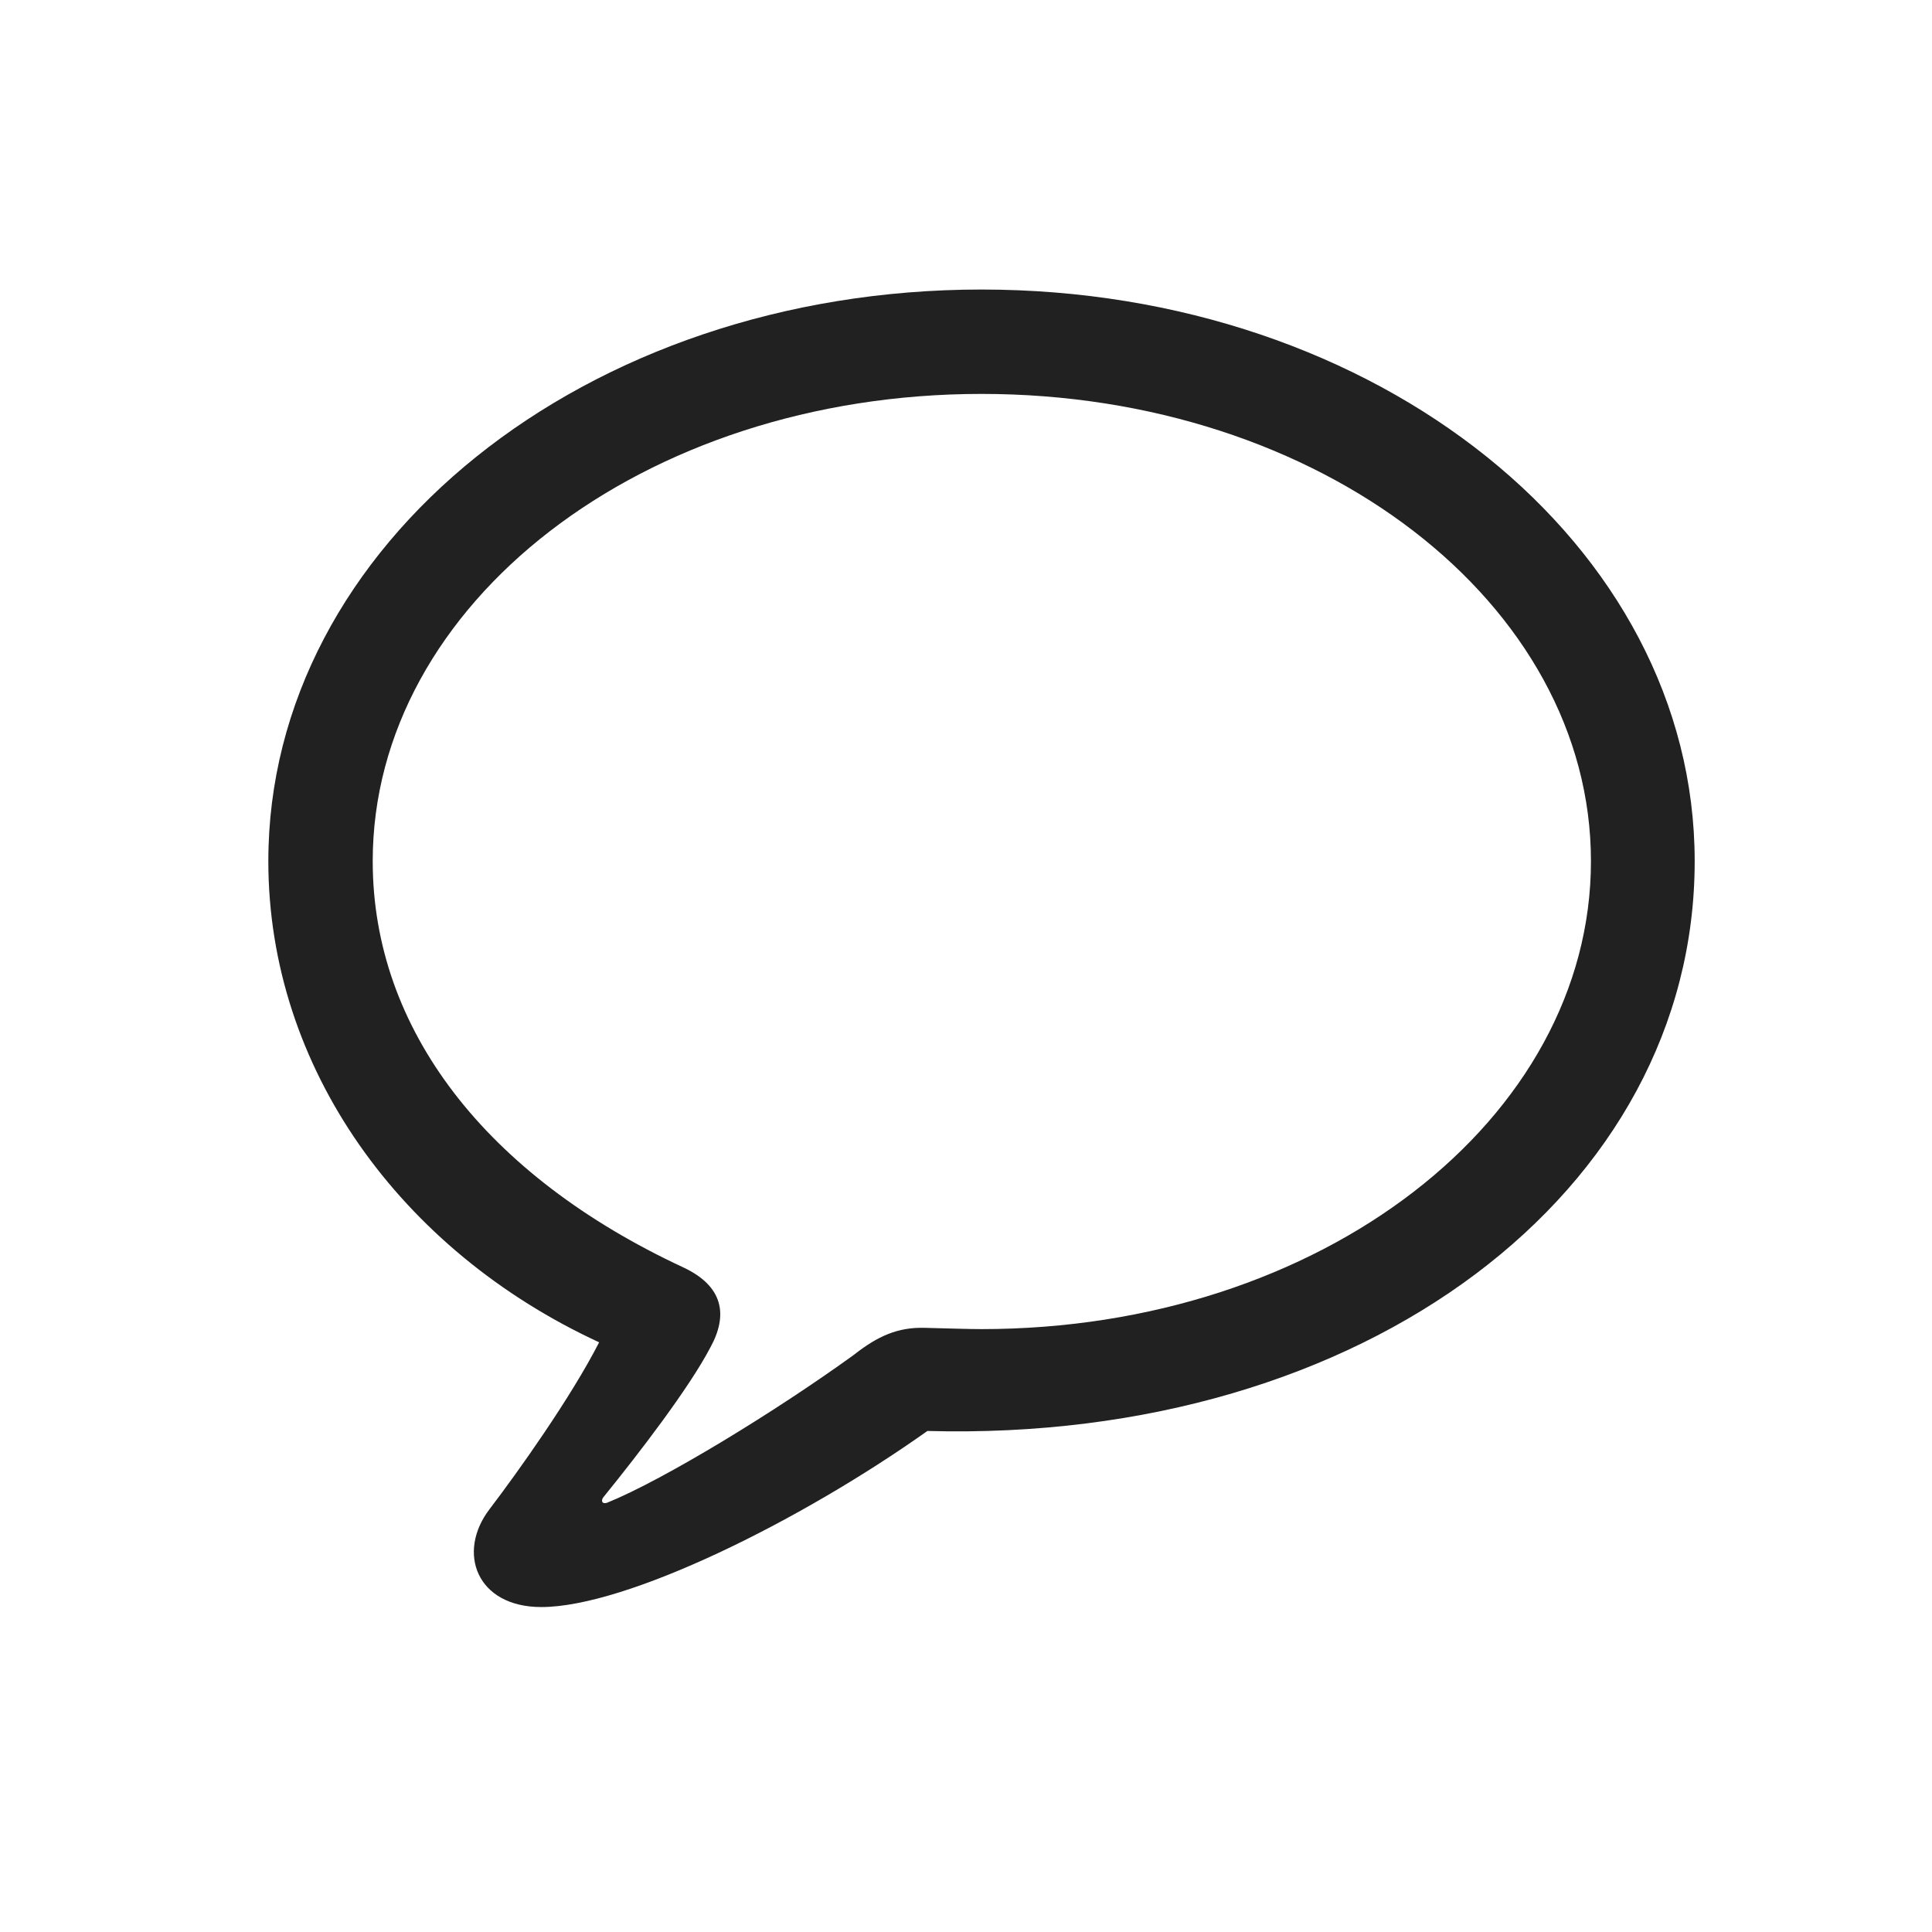
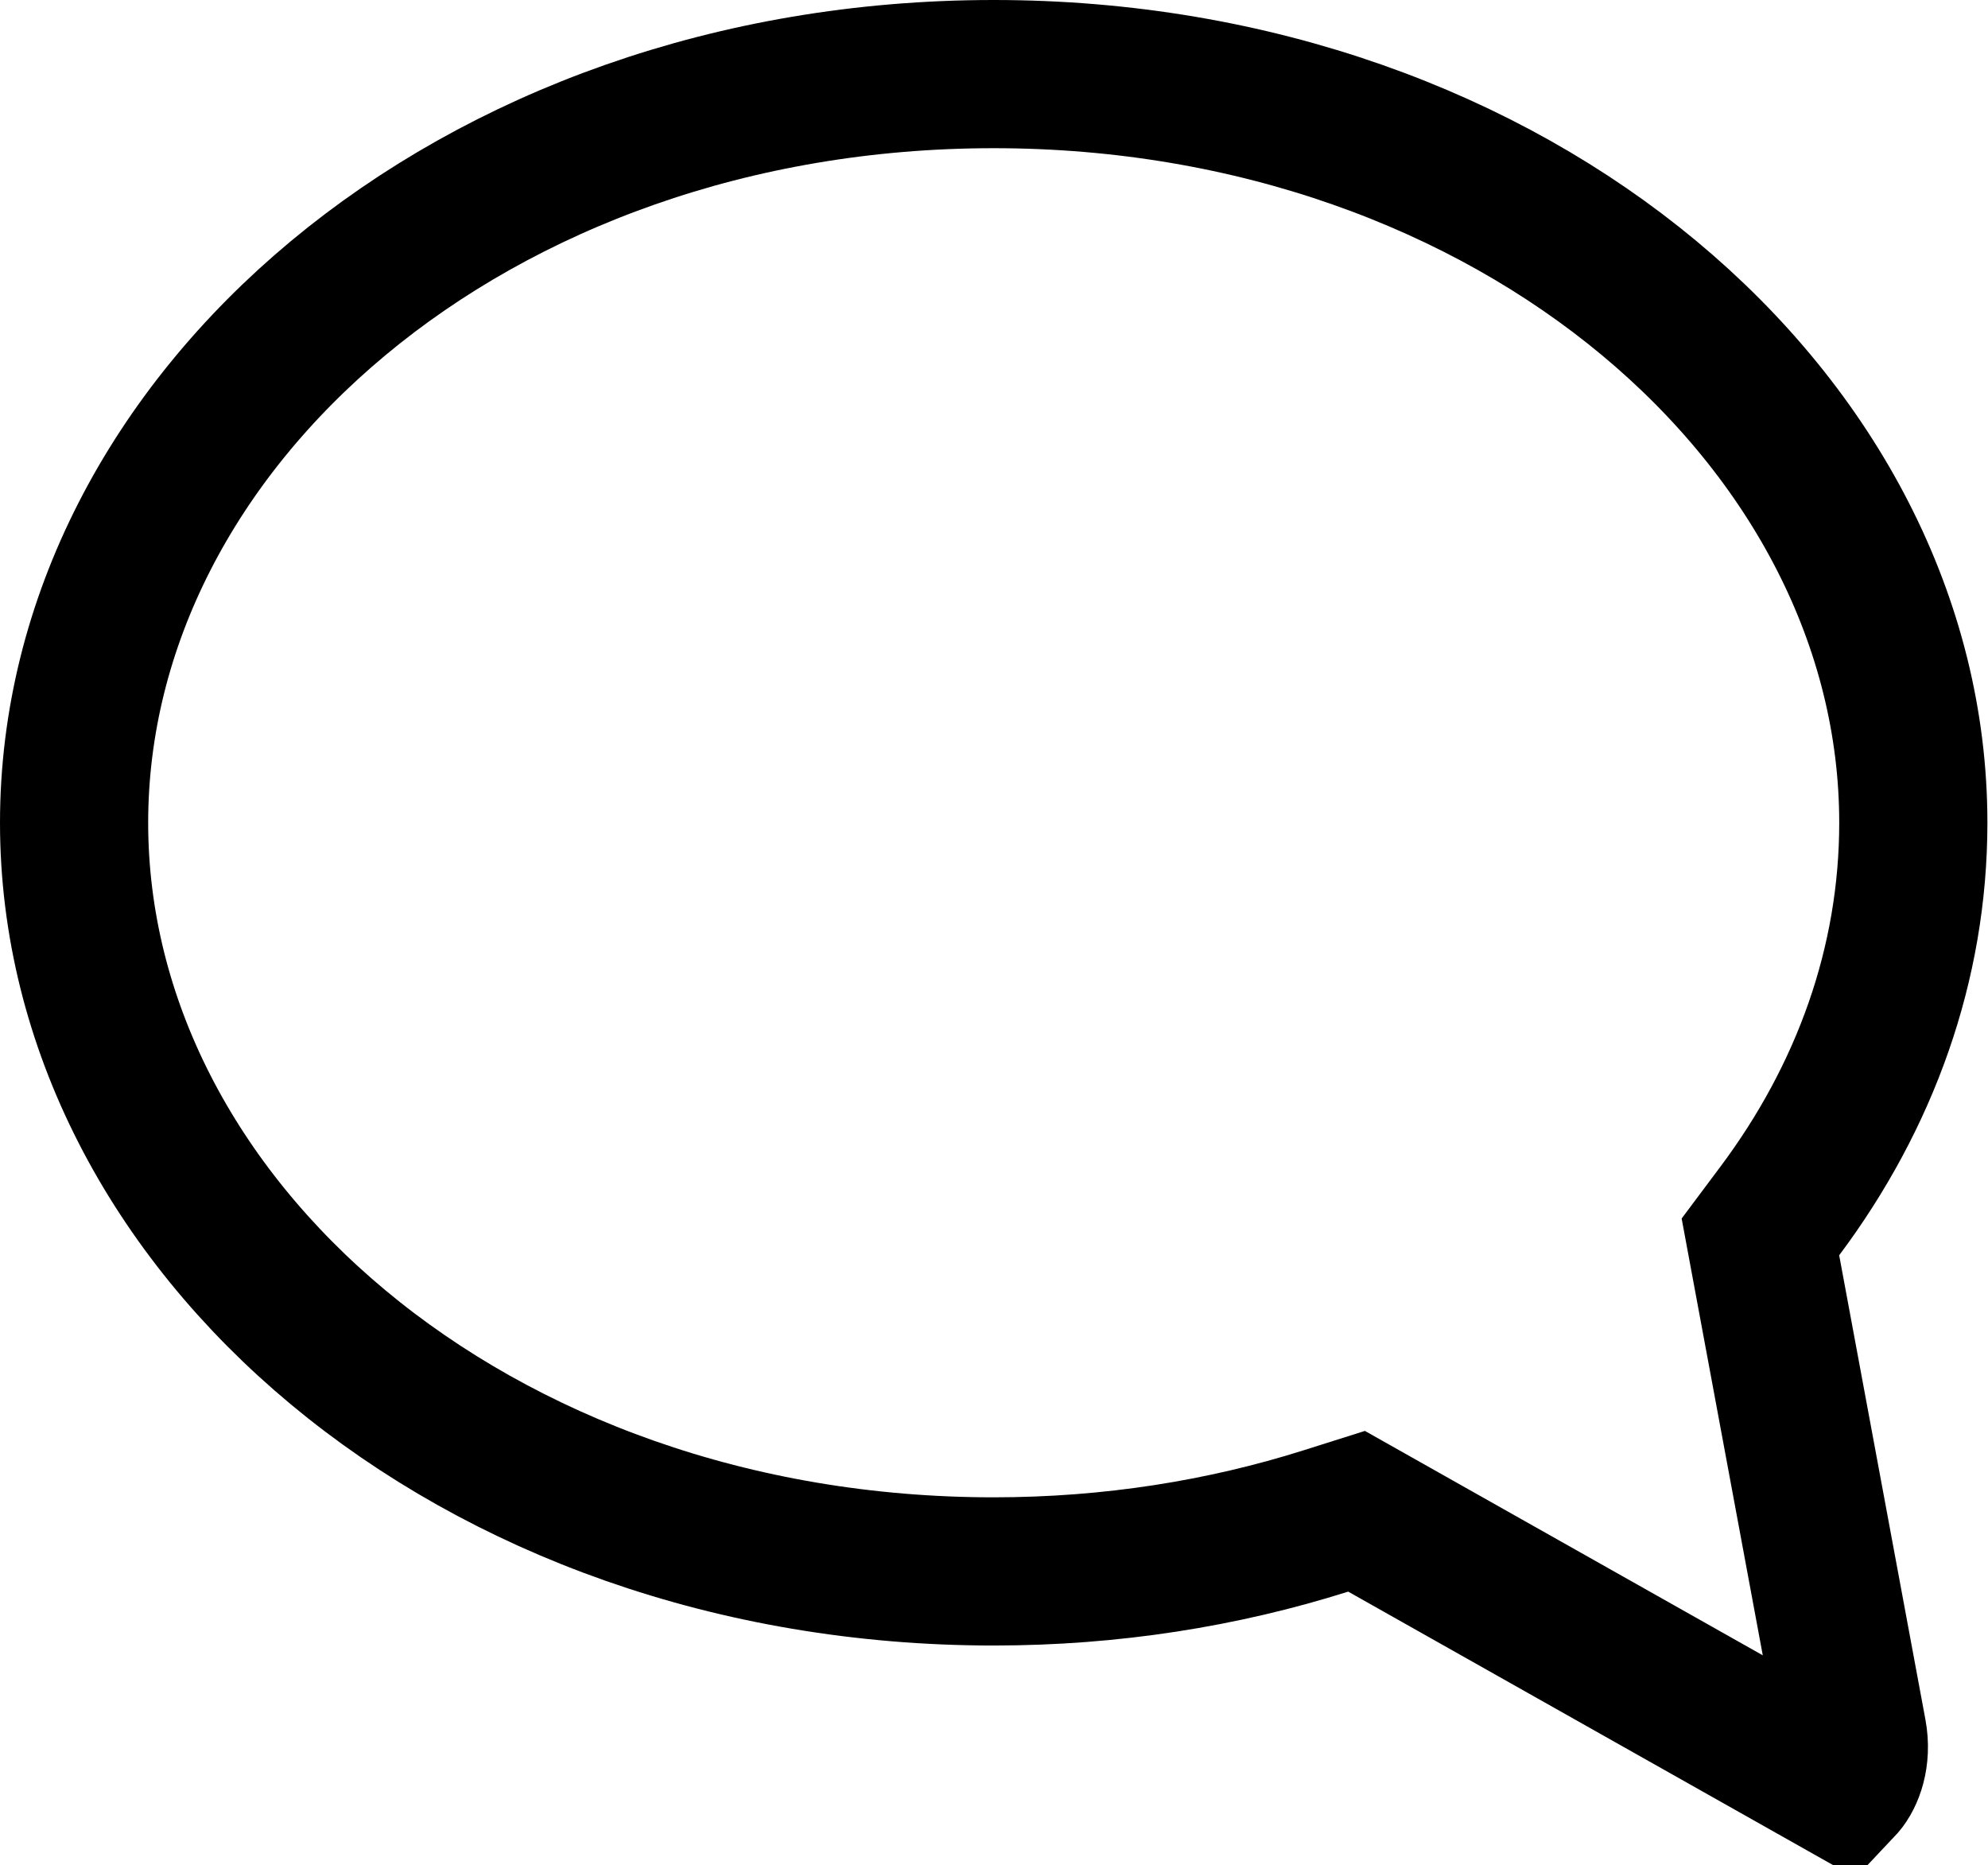
- <svg xmlns="http://www.w3.org/2000/svg" width="36" height="36" viewBox="0 0 36 36" fill="none">
-   <g id="iOS / icon / 36 / chat">
-     <path id="ô¤" d="M10.086 29.945C11.668 29.945 14.902 28.352 17.281 26.664C25.449 26.887 31.578 22.188 31.578 16.047C31.578 10.152 25.672 5.395 18.289 5.395C10.906 5.395 5 10.152 5 16.047C5 19.891 7.461 23.301 11.164 25.012C10.637 26.043 9.652 27.426 9.125 28.117C8.504 28.926 8.879 29.945 10.086 29.945ZM11.316 28C11.223 28.035 11.188 27.965 11.246 27.895C11.902 27.086 12.84 25.867 13.238 25.105C13.566 24.508 13.484 23.969 12.734 23.617C9.055 21.906 6.945 19.176 6.945 16.047C6.945 11.254 11.973 7.34 18.289 7.34C24.617 7.34 29.645 11.254 29.645 16.047C29.645 20.852 24.617 24.766 18.289 24.766C18.055 24.766 17.691 24.754 17.223 24.742C16.73 24.73 16.355 24.895 15.91 25.246C14.469 26.289 12.383 27.566 11.316 28Z" fill="#212121" />
-   </g>
+ <svg xmlns="http://www.w3.org/2000/svg" width="322" height="302" viewBox="0 0 322 302" fill="none">
+   <path d="M288.286 196.104L285.137 200.314L286.097 205.483L300.065 280.668C300.784 284.538 299.53 287.595 298.344 288.956C298.318 288.986 298.292 289.015 298.267 289.042L224.264 247.31L219.723 244.749L214.751 246.321C198.094 251.588 179.958 254.491 160.952 254.491C76.467 254.491 12 198.185 12 133.245C12 68.305 76.467 12 160.952 12C245.437 12 309.903 68.305 309.903 133.245C309.903 156.113 302.104 177.628 288.286 196.104Z" stroke="black" stroke-width="24" />
</svg>
